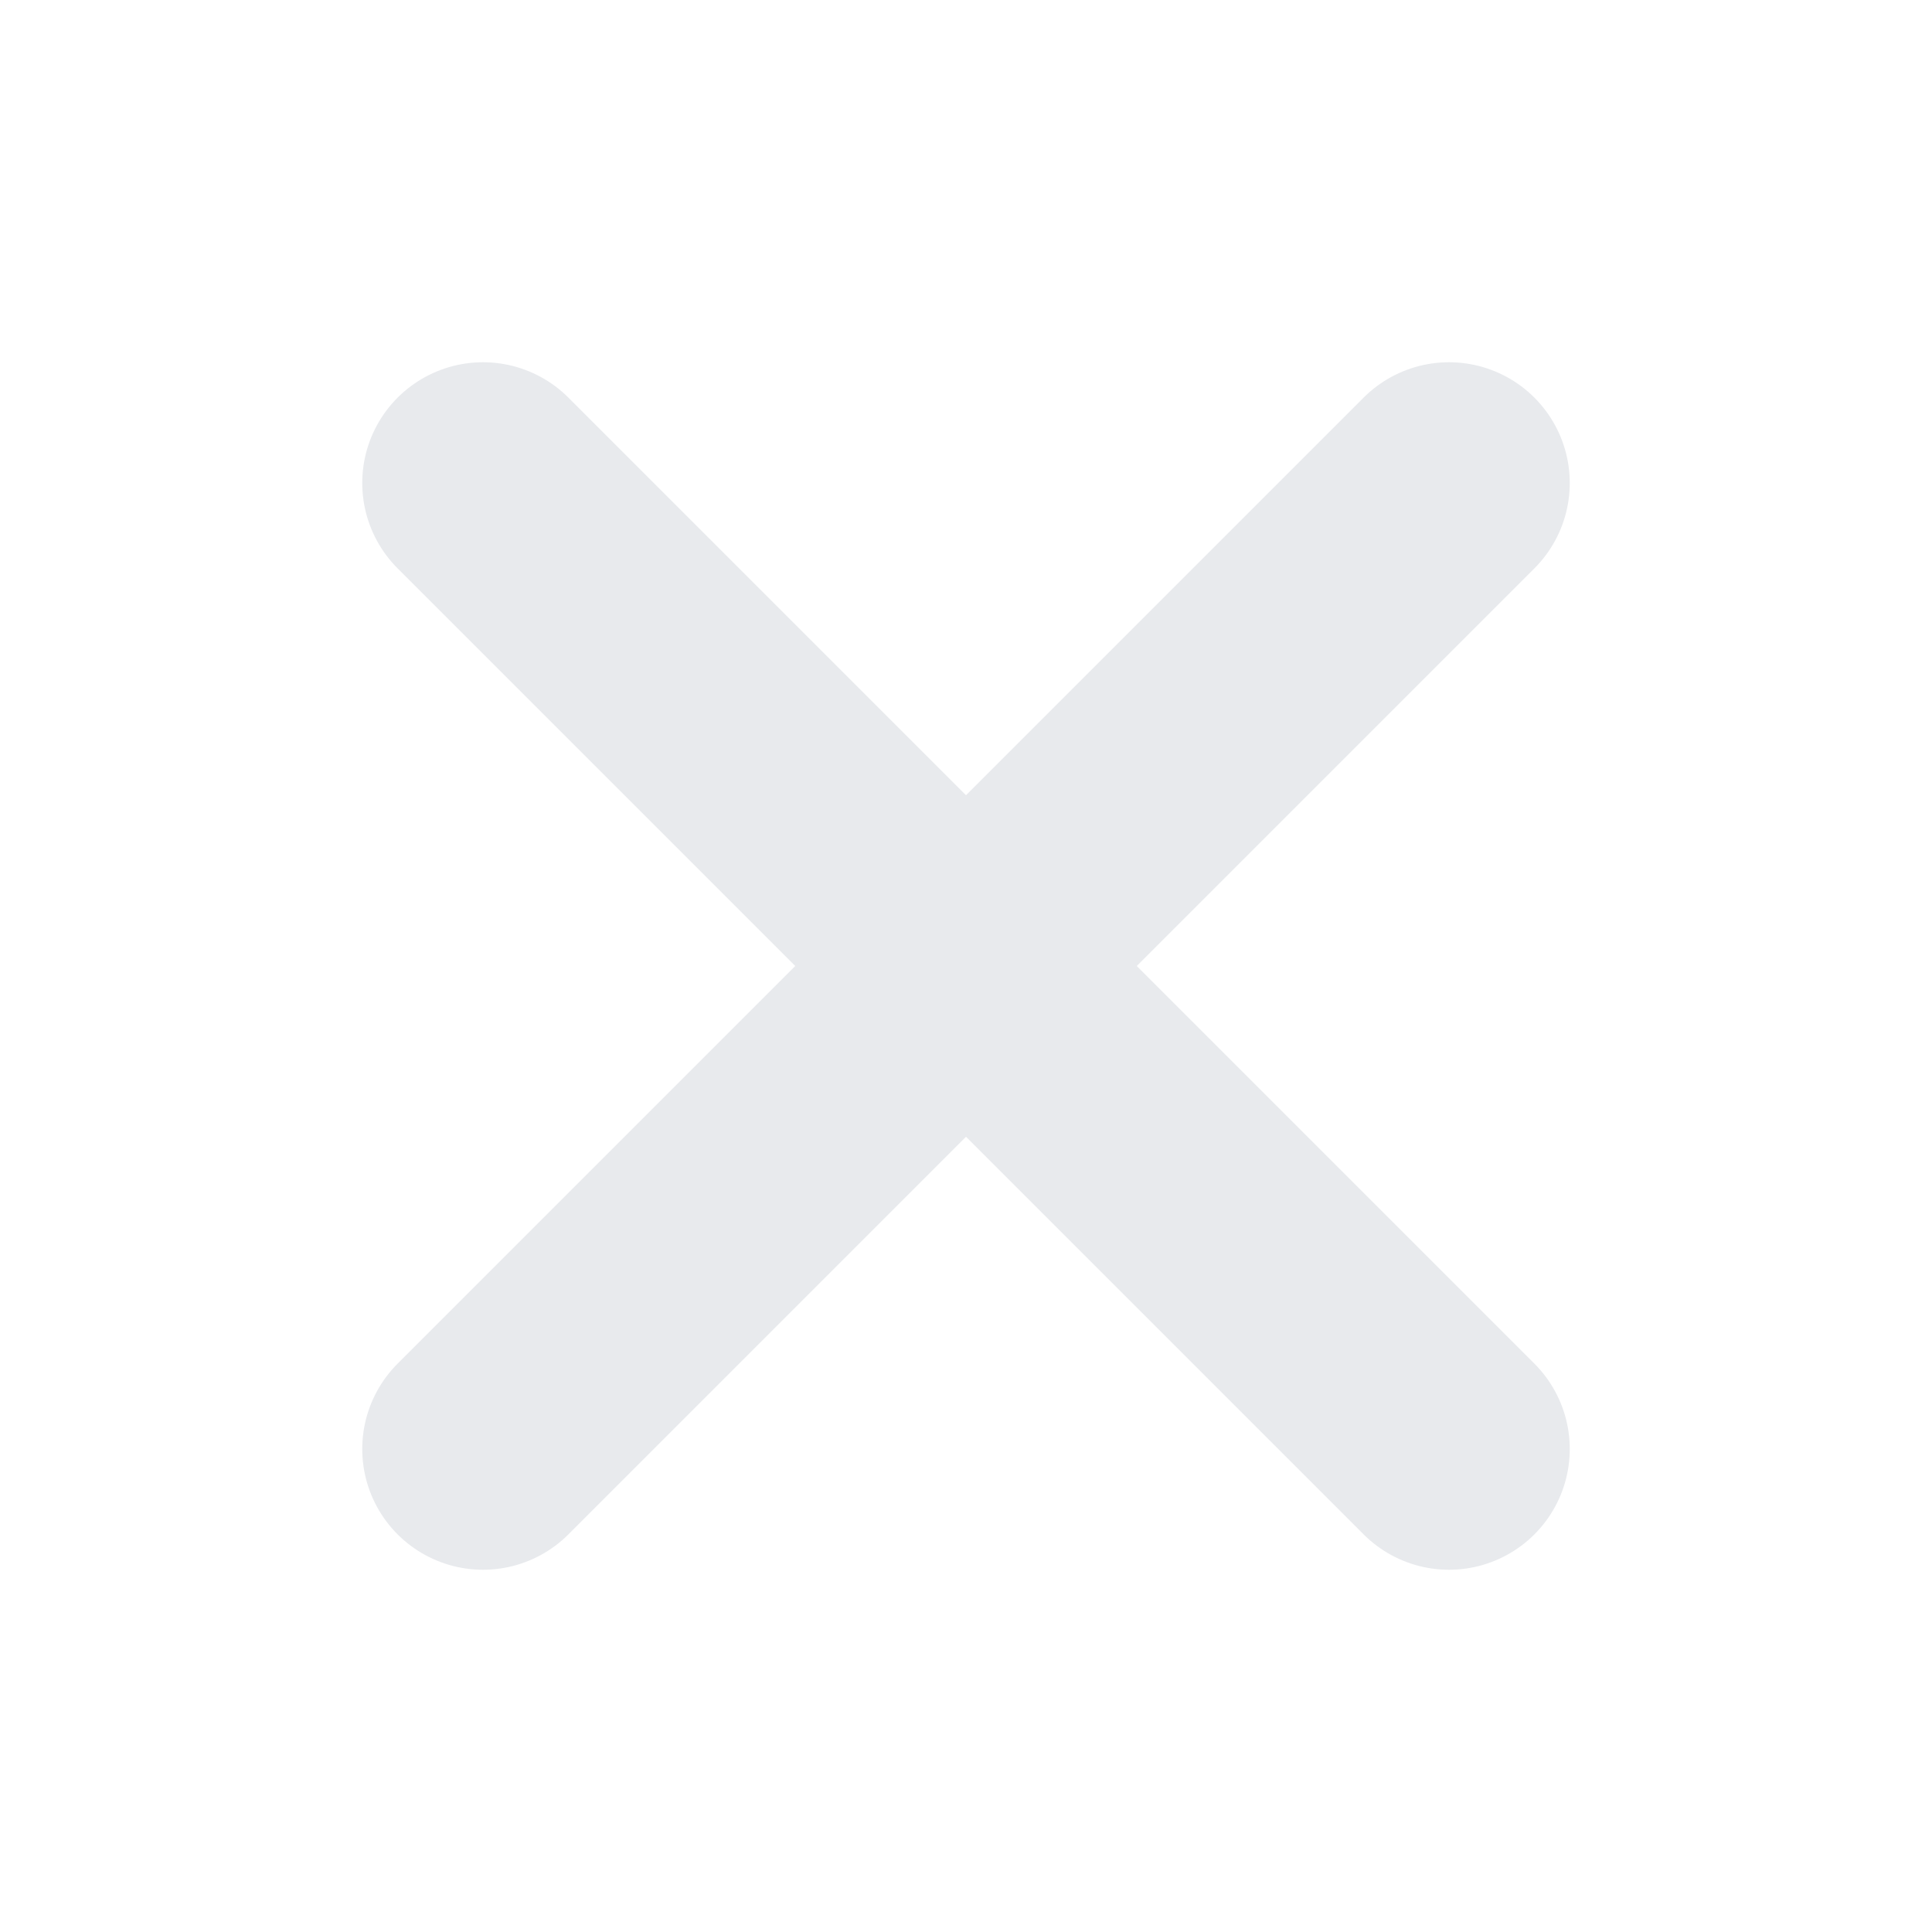
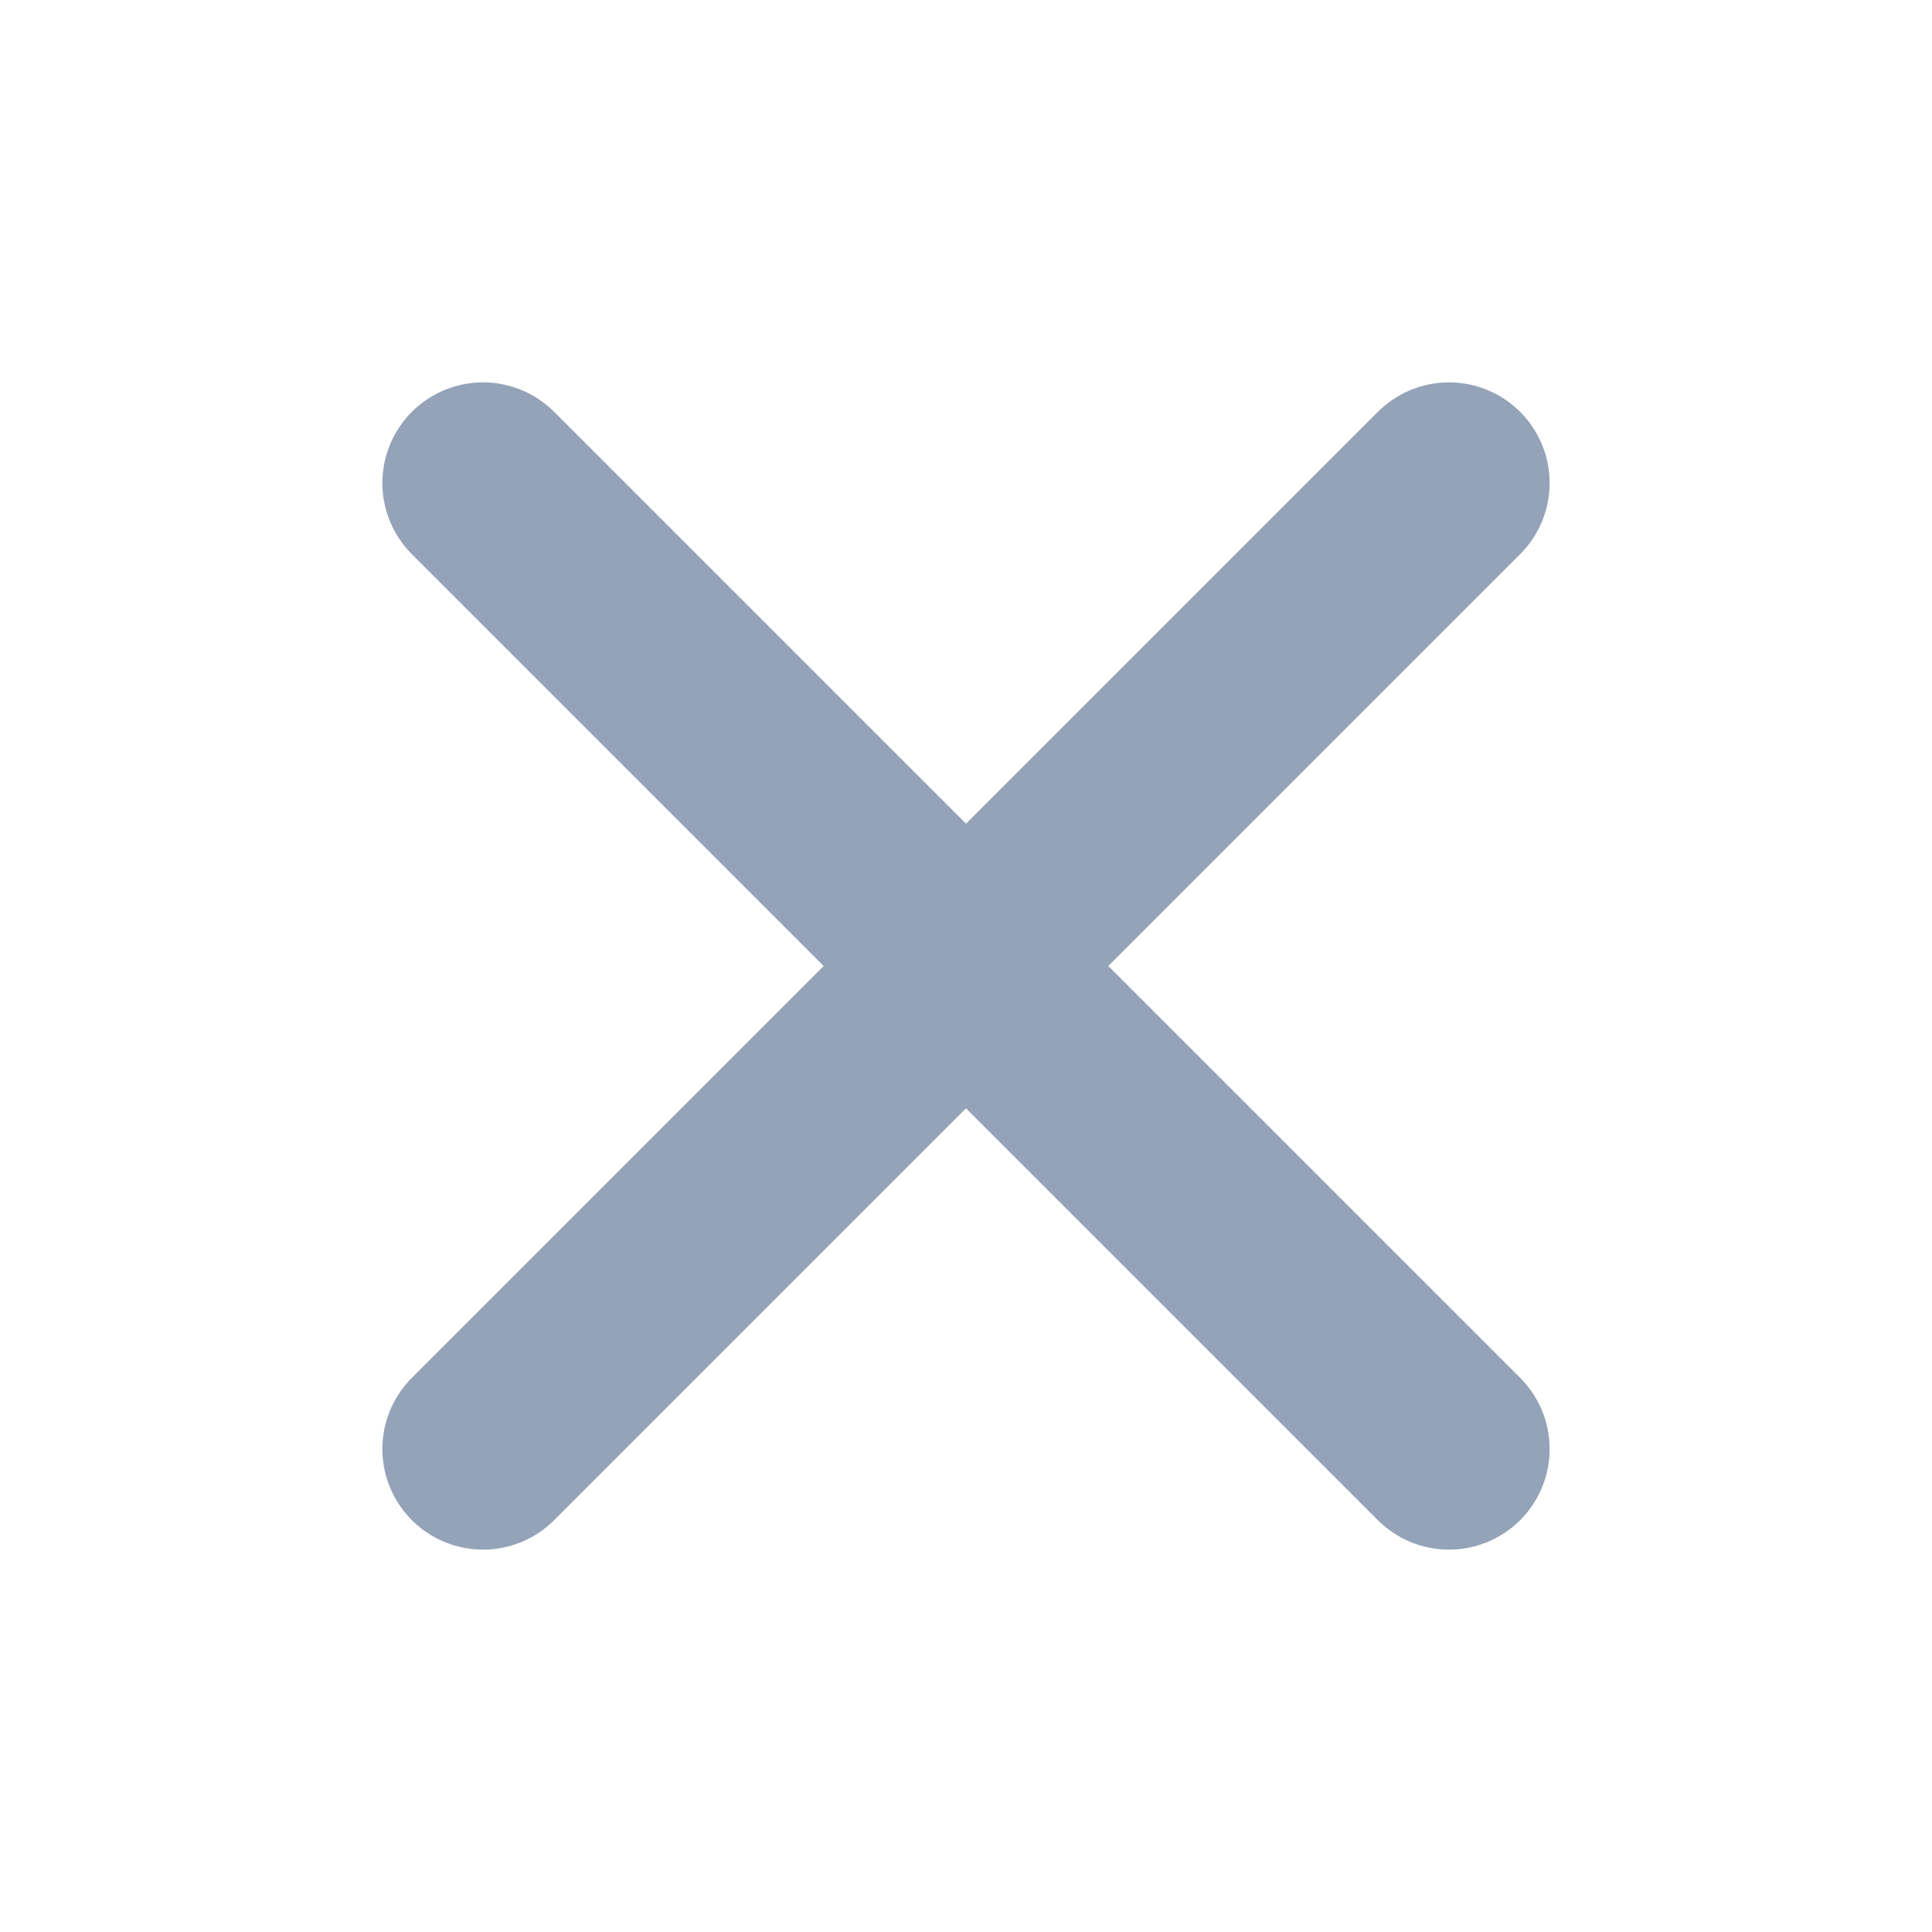
- <svg xmlns="http://www.w3.org/2000/svg" width="12" height="12" viewBox="0 0 24 24" fill="none" stroke="#e8eaed" stroke-width="3" stroke-linecap="round" stroke-linejoin="round">
+ <svg xmlns="http://www.w3.org/2000/svg" width="14" height="14" viewBox="0 0 24 24" fill="none" stroke="#94A3B8" stroke-width="2.5" stroke-linecap="round" stroke-linejoin="round">
  <line x1="18" y1="6" x2="6" y2="18" />
  <line x1="6" y1="6" x2="18" y2="18" />
</svg>
